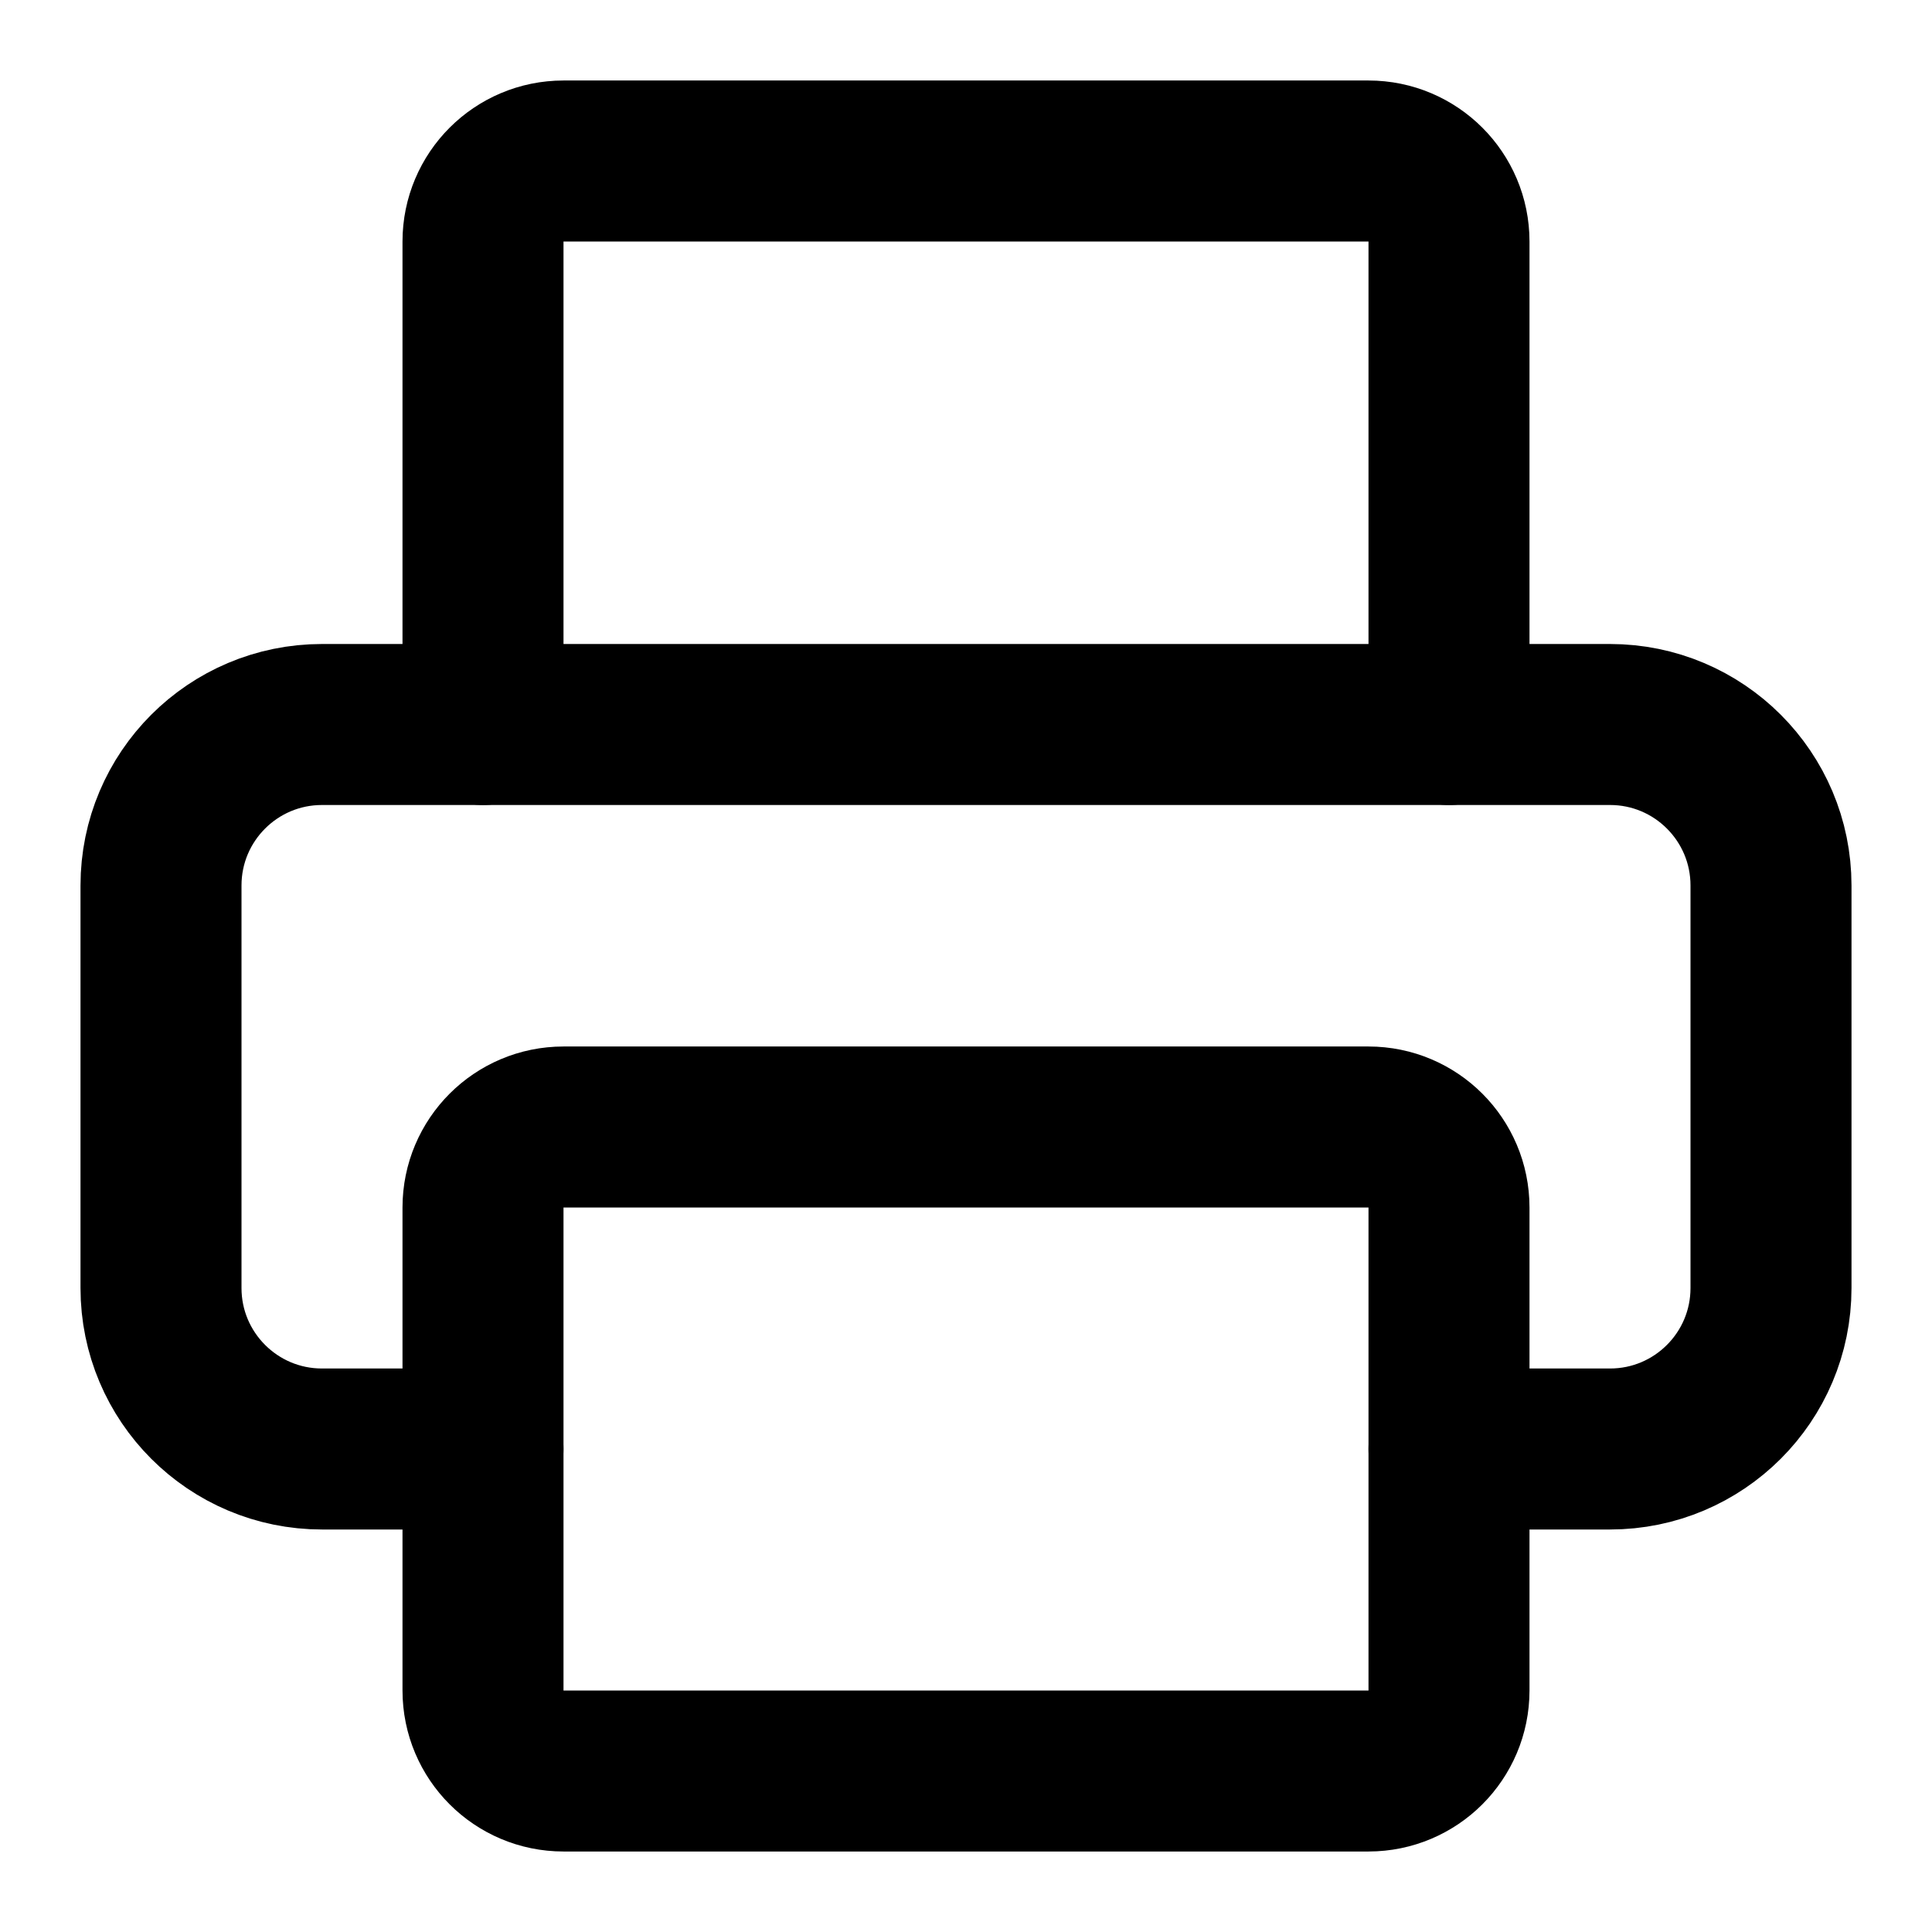
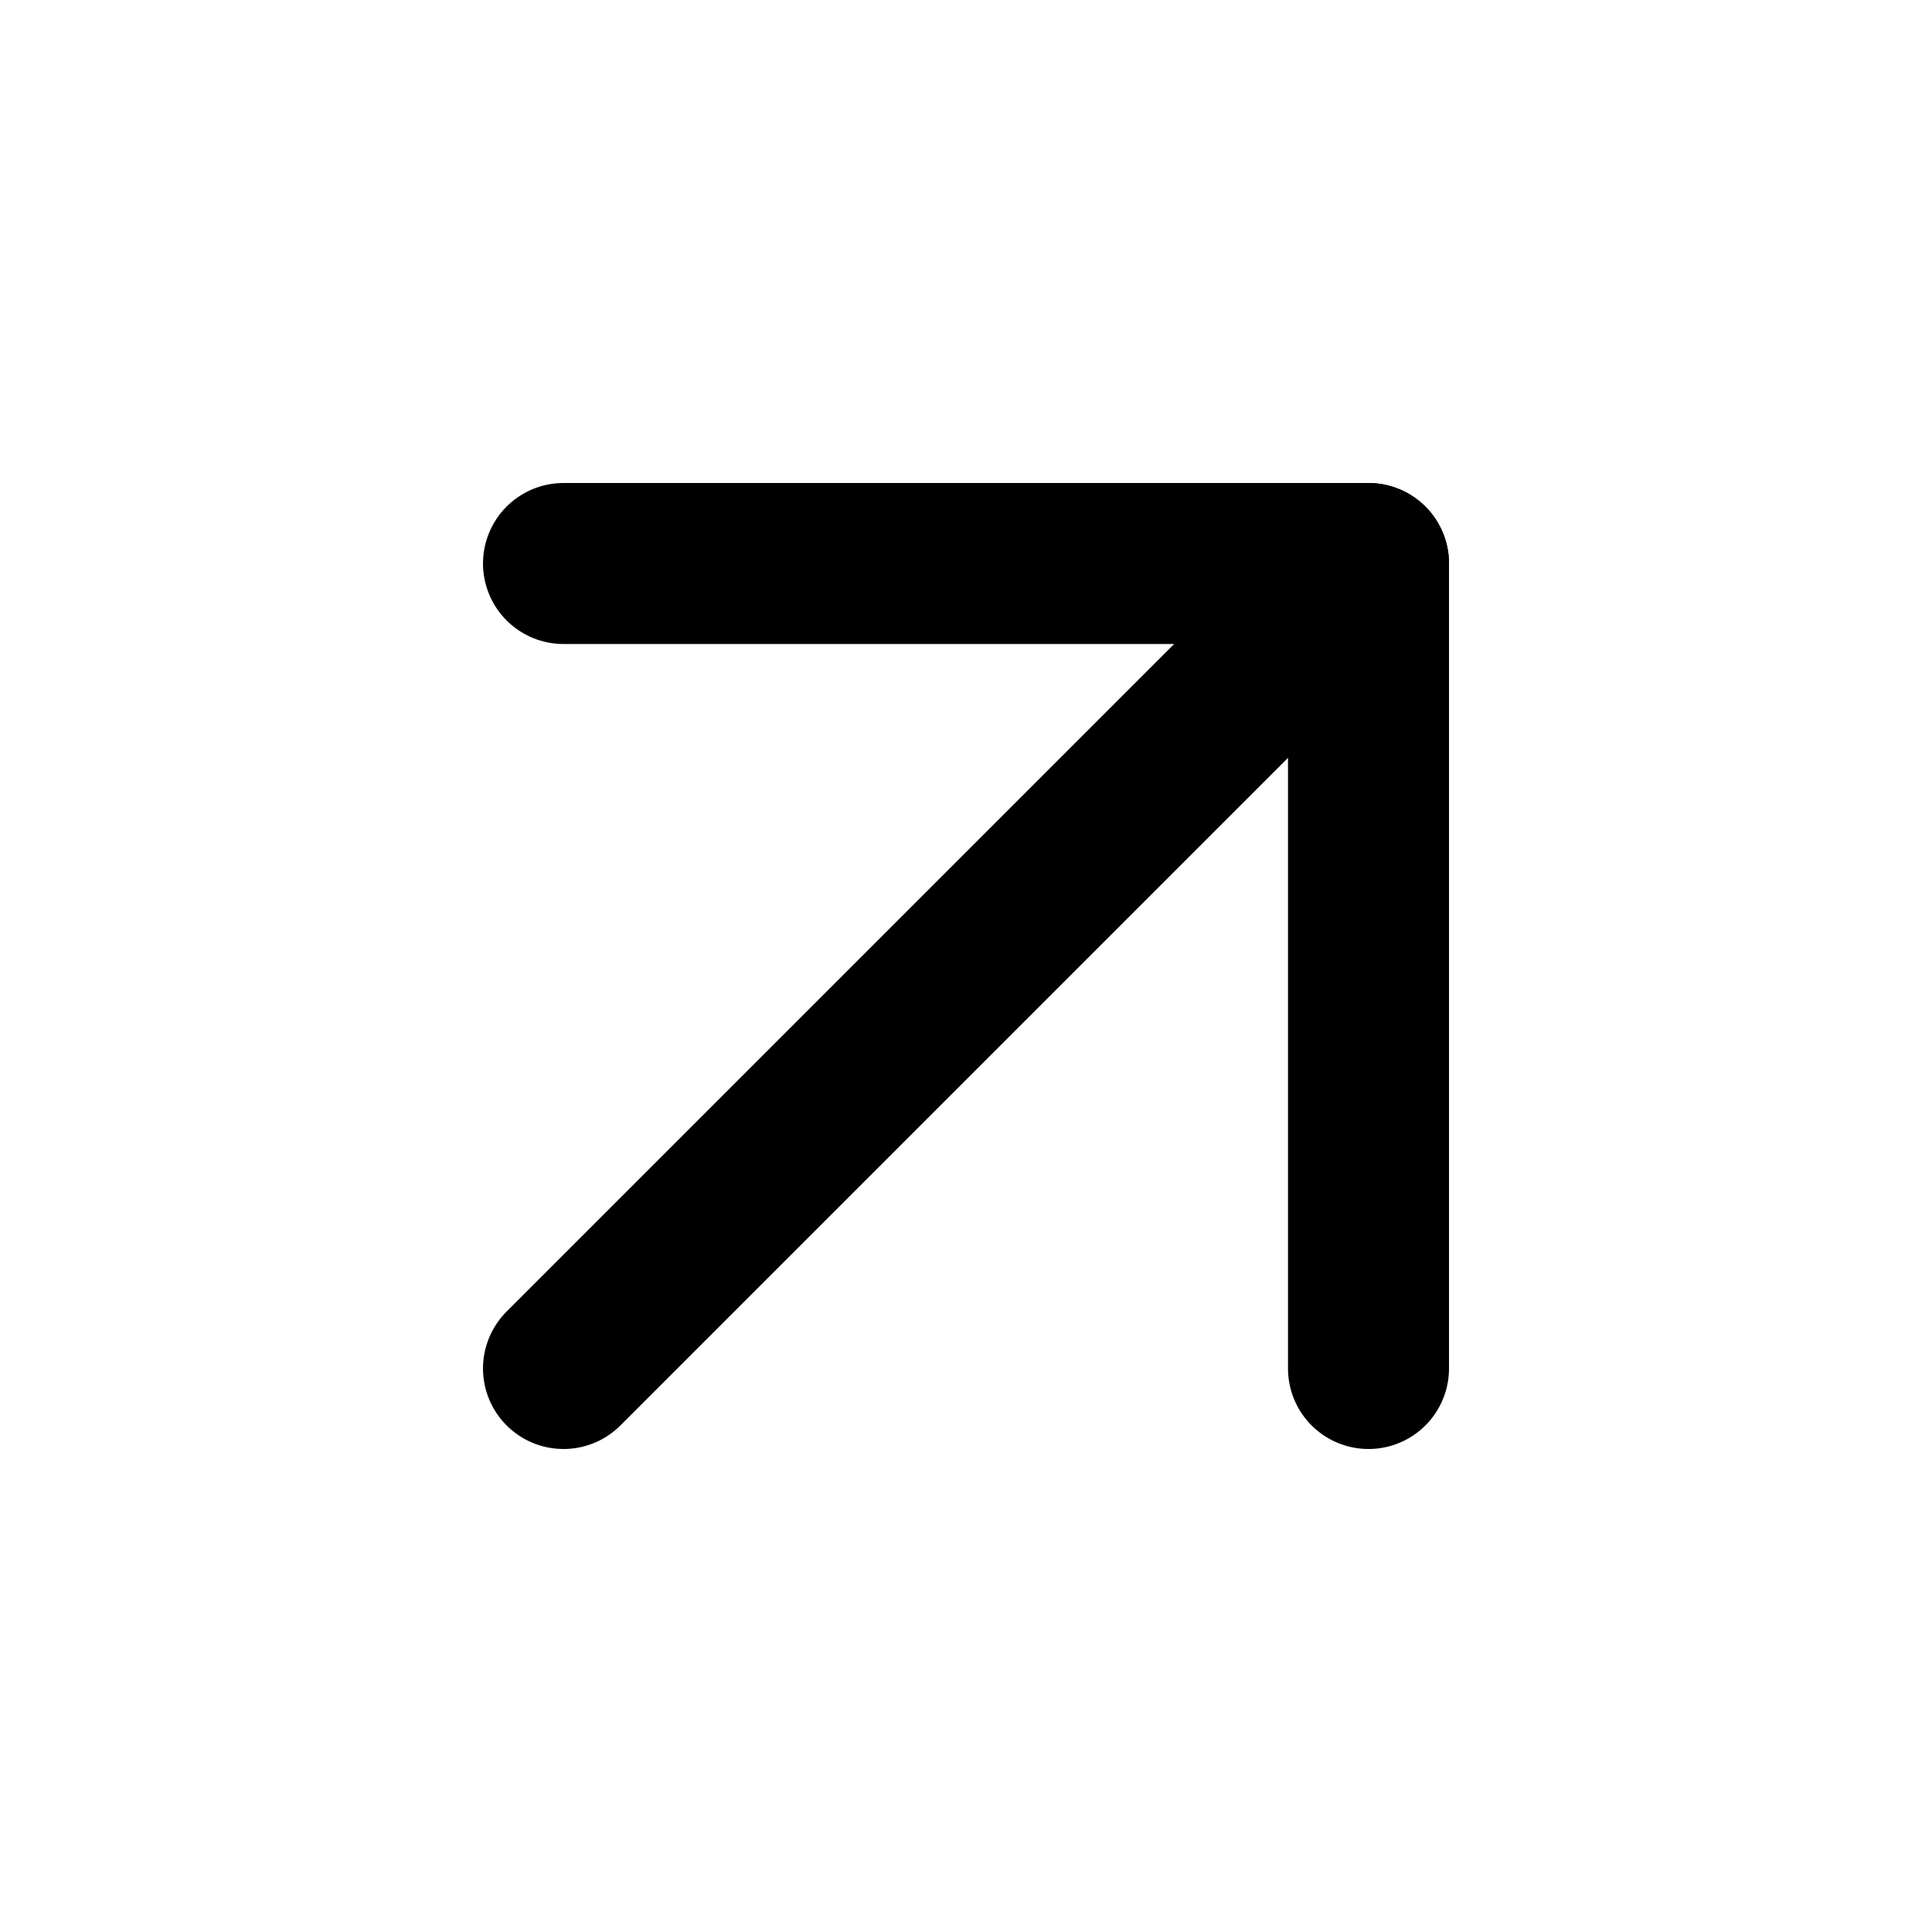
- <svg xmlns="http://www.w3.org/2000/svg" class="lucide lucide-printer" width="24" height="24" viewBox="0 0 24 24" fill="none" stroke="currentColor" stroke-width="2" stroke-linecap="round" stroke-linejoin="round">
-   <path d="M6 18H4a2 2 0 0 1-2-2v-5a2 2 0 0 1 2-2h16a2 2 0 0 1 2 2v5a2 2 0 0 1-2 2h-2" />
-   <path d="M6 9V3a1 1 0 0 1 1-1h10a1 1 0 0 1 1 1v6" />
-   <rect x="6" y="14" width="12" height="8" rx="1" />
+ <svg xmlns="http://www.w3.org/2000/svg" class="lucide lucide-arrow-up-right" width="24" height="24" viewBox="0 0 24 24" fill="none" stroke="currentColor" stroke-width="2" stroke-linecap="round" stroke-linejoin="round">
+   <path d="M7 7h10v10" />
+   <path d="M7 17 17 7" />
</svg>
